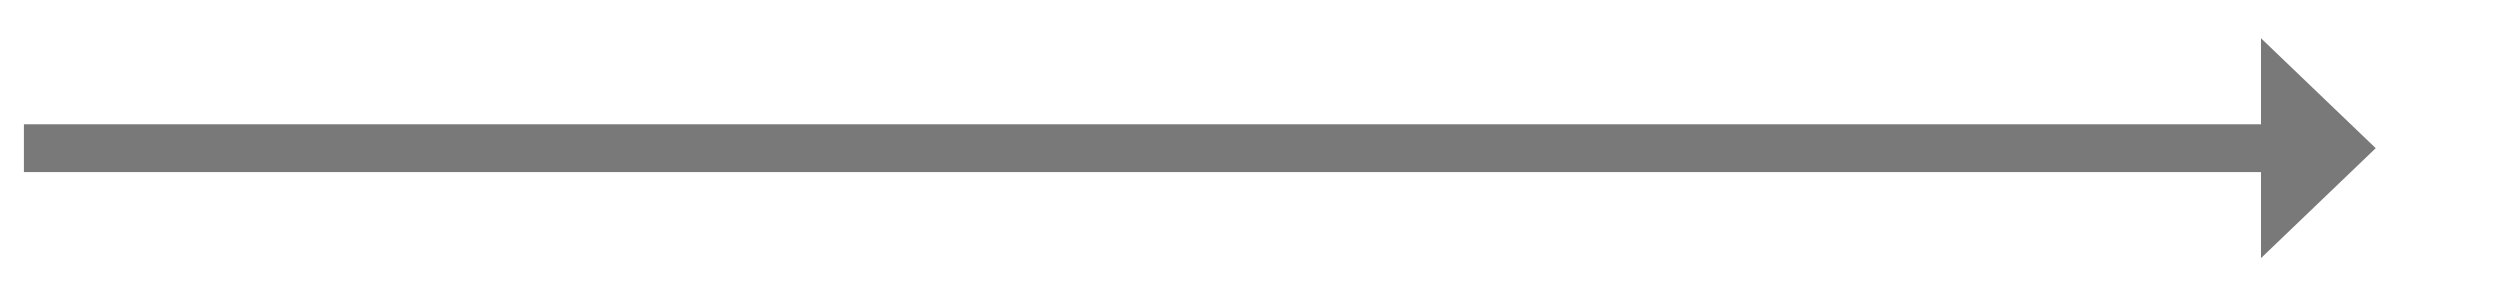
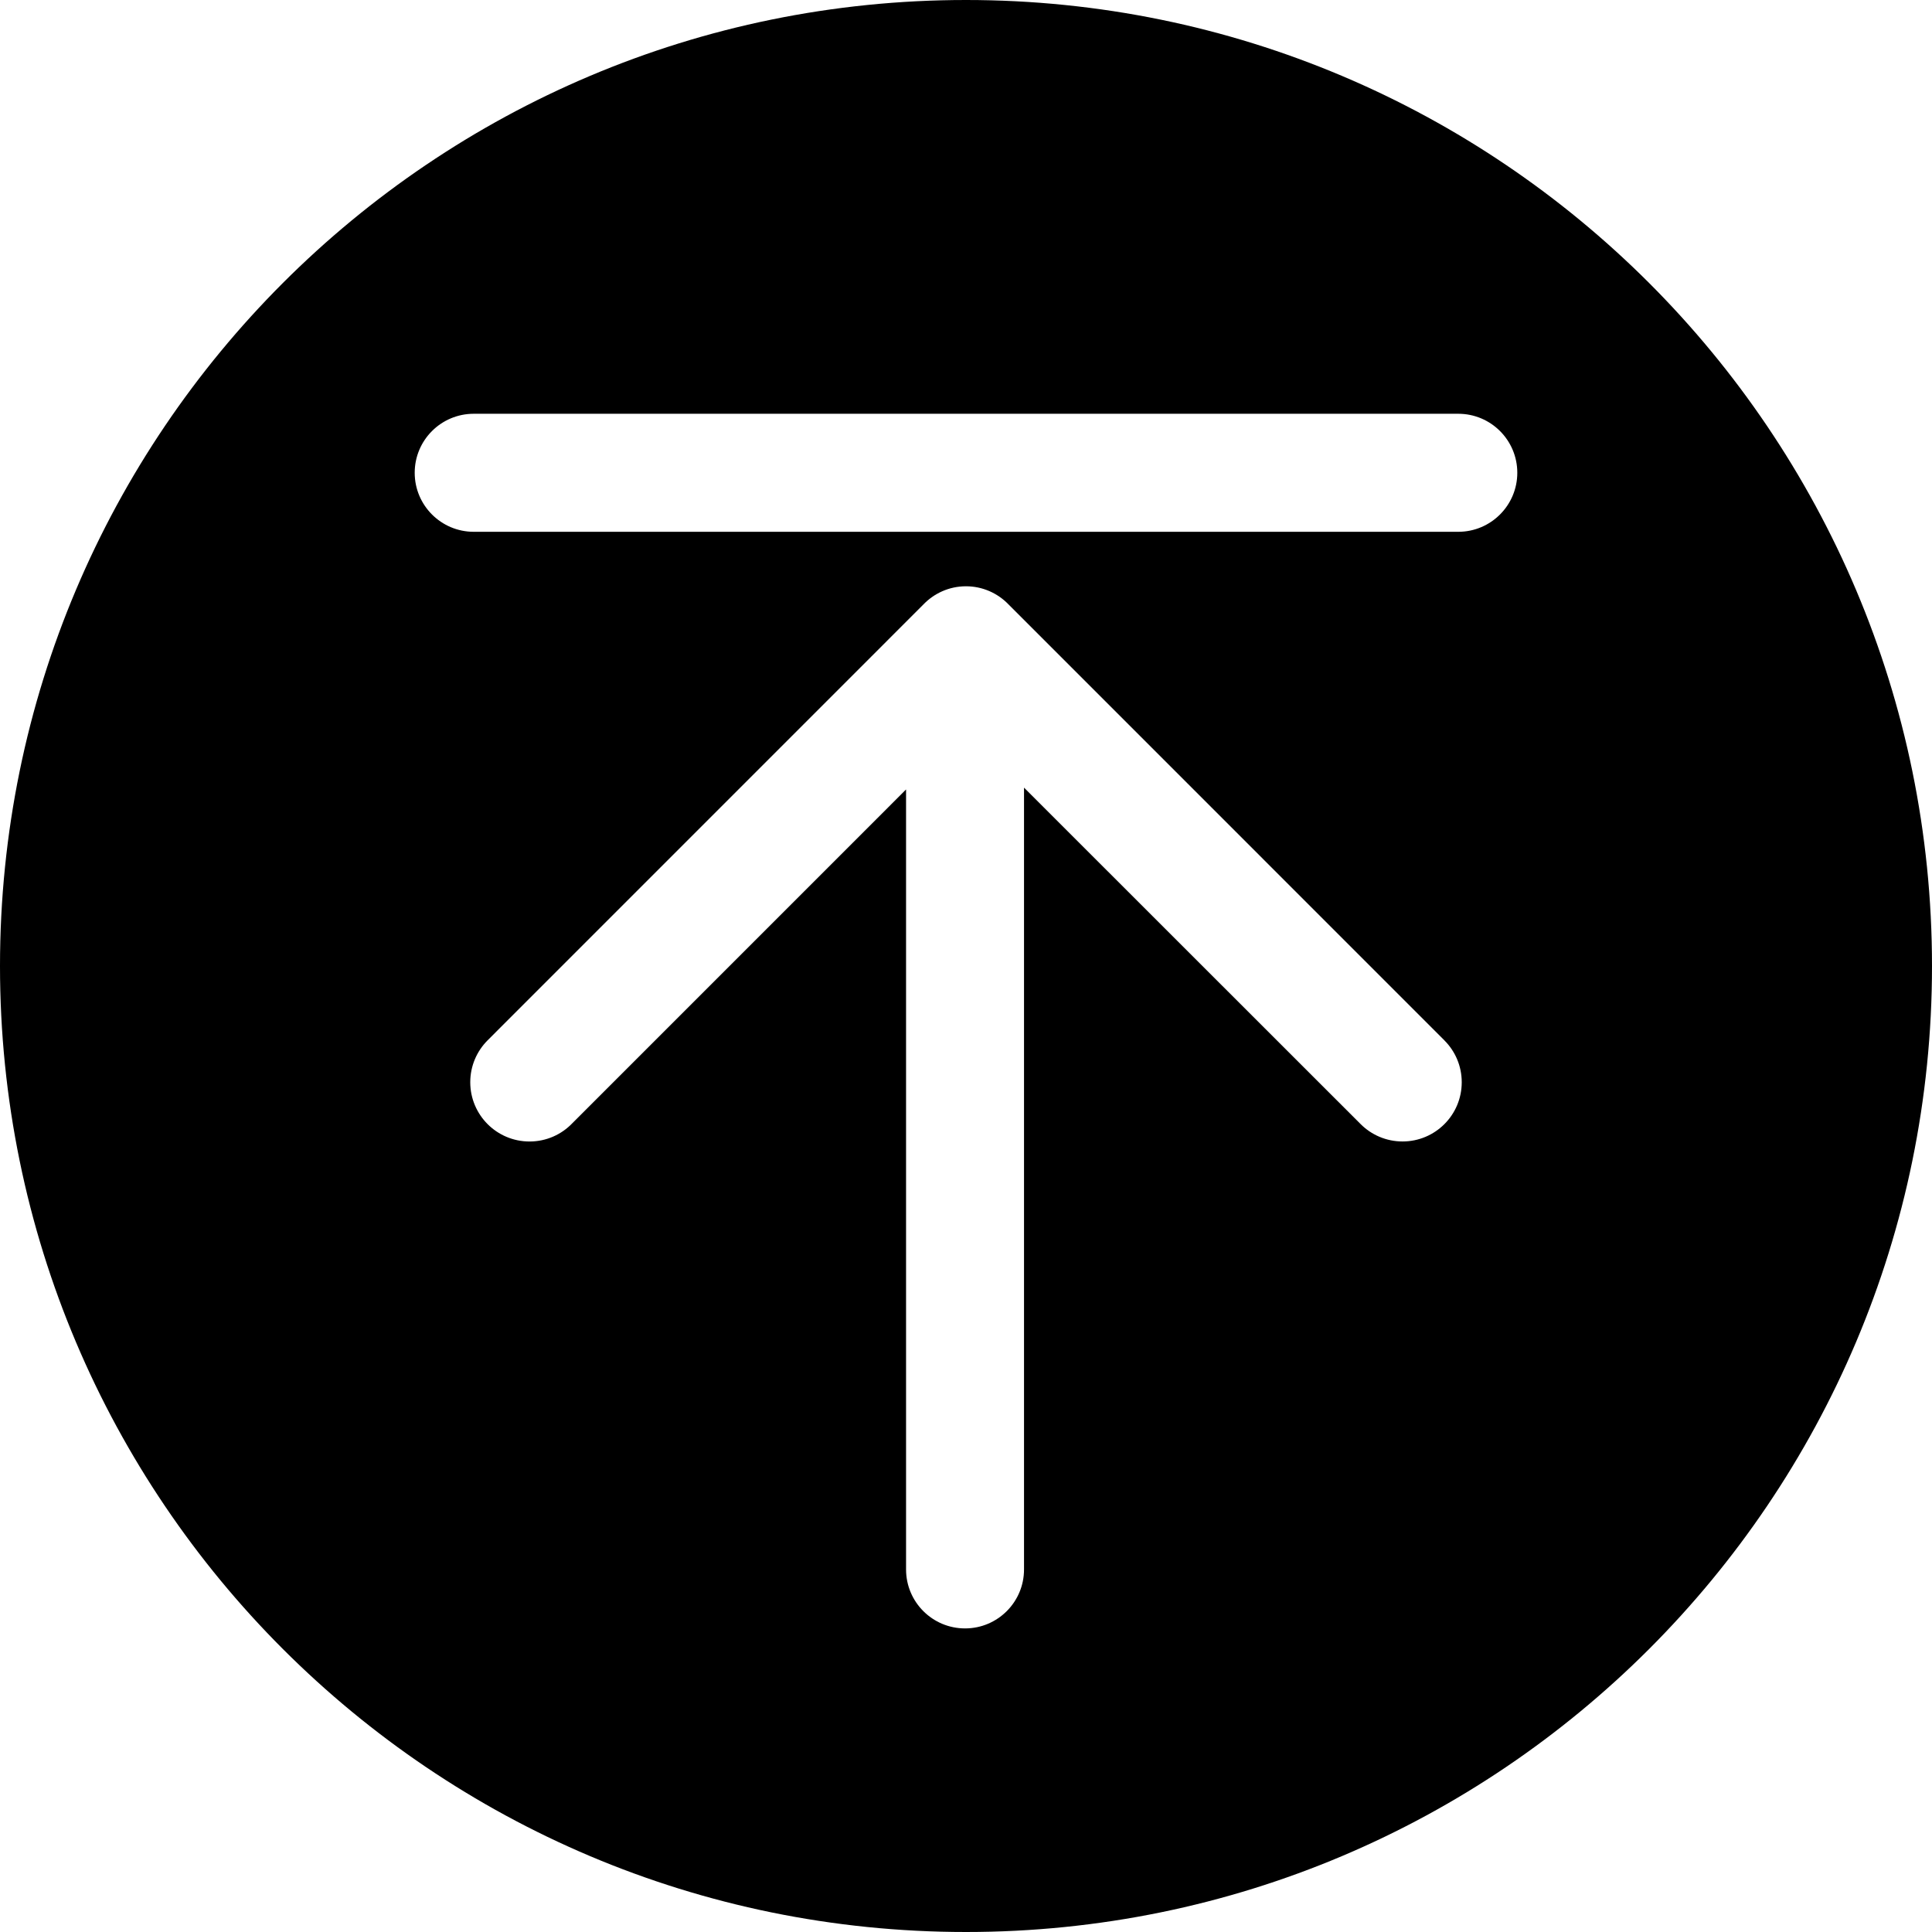
- <svg xmlns="http://www.w3.org/2000/svg" version="1.1" width="261.5px" height="31px">
-   <g transform="matrix(1 0 0 1 -912.5 -680 )">
-     <path d="M 1149 707  L 1161 695.5  L 1149 684  L 1149 707  Z " fill-rule="nonzero" fill="#797979" stroke="none" />
-     <path d="M 915 695.5  L 1152 695.5  " stroke-width="5" stroke="#797979" fill="none" />
-   </g>
+ <svg xmlns="http://www.w3.org/2000/svg" t="1597203808514" class="icon" viewBox="0 0 1024 1024" version="1.1" p-id="3141" width="200" height="200">
+   <path d="M511.999 0C229.23 0 0 229.231 0 512c0 282.77 229.23 512 512 512 282.771 0 512-229.23 512-512C1024 229.231 794.77 0 511.999 0zM743.37 605c-8.617 0-16.477-3.493-22.138-9.138L542.752 417.462l0 414.386c0 17.245-13.985 31.245-31.246 31.245-17.277 0-31.276-14.001-31.276-31.245l0-0.029L480.23 418.432 303.34 595.341c-5.709 5.967-13.754 9.676-22.679 9.676-17.352 0-31.414-14.062-31.414-31.43 0-8.614 3.492-16.43 9.093-22.093l230.908-230.938c5.723-6.031 13.768-9.815 22.74-9.815 8.813 0 16.799 3.677 22.476 9.539L765.614 551.462l0 0.029c5.647 5.645 9.138 13.477 9.138 22.122C774.752 590.953 760.707 605 743.37 605zM772.922 281.862 251.077 281.862c-17.261 0-31.276-14.03-31.276-31.277 0-17.293 14.015-31.278 31.276-31.278l521.846 0c17.26 0 31.278 13.985 31.278 31.278C804.2 267.831 790.182 281.862 772.922 281.862z" p-id="3142" />
</svg>
